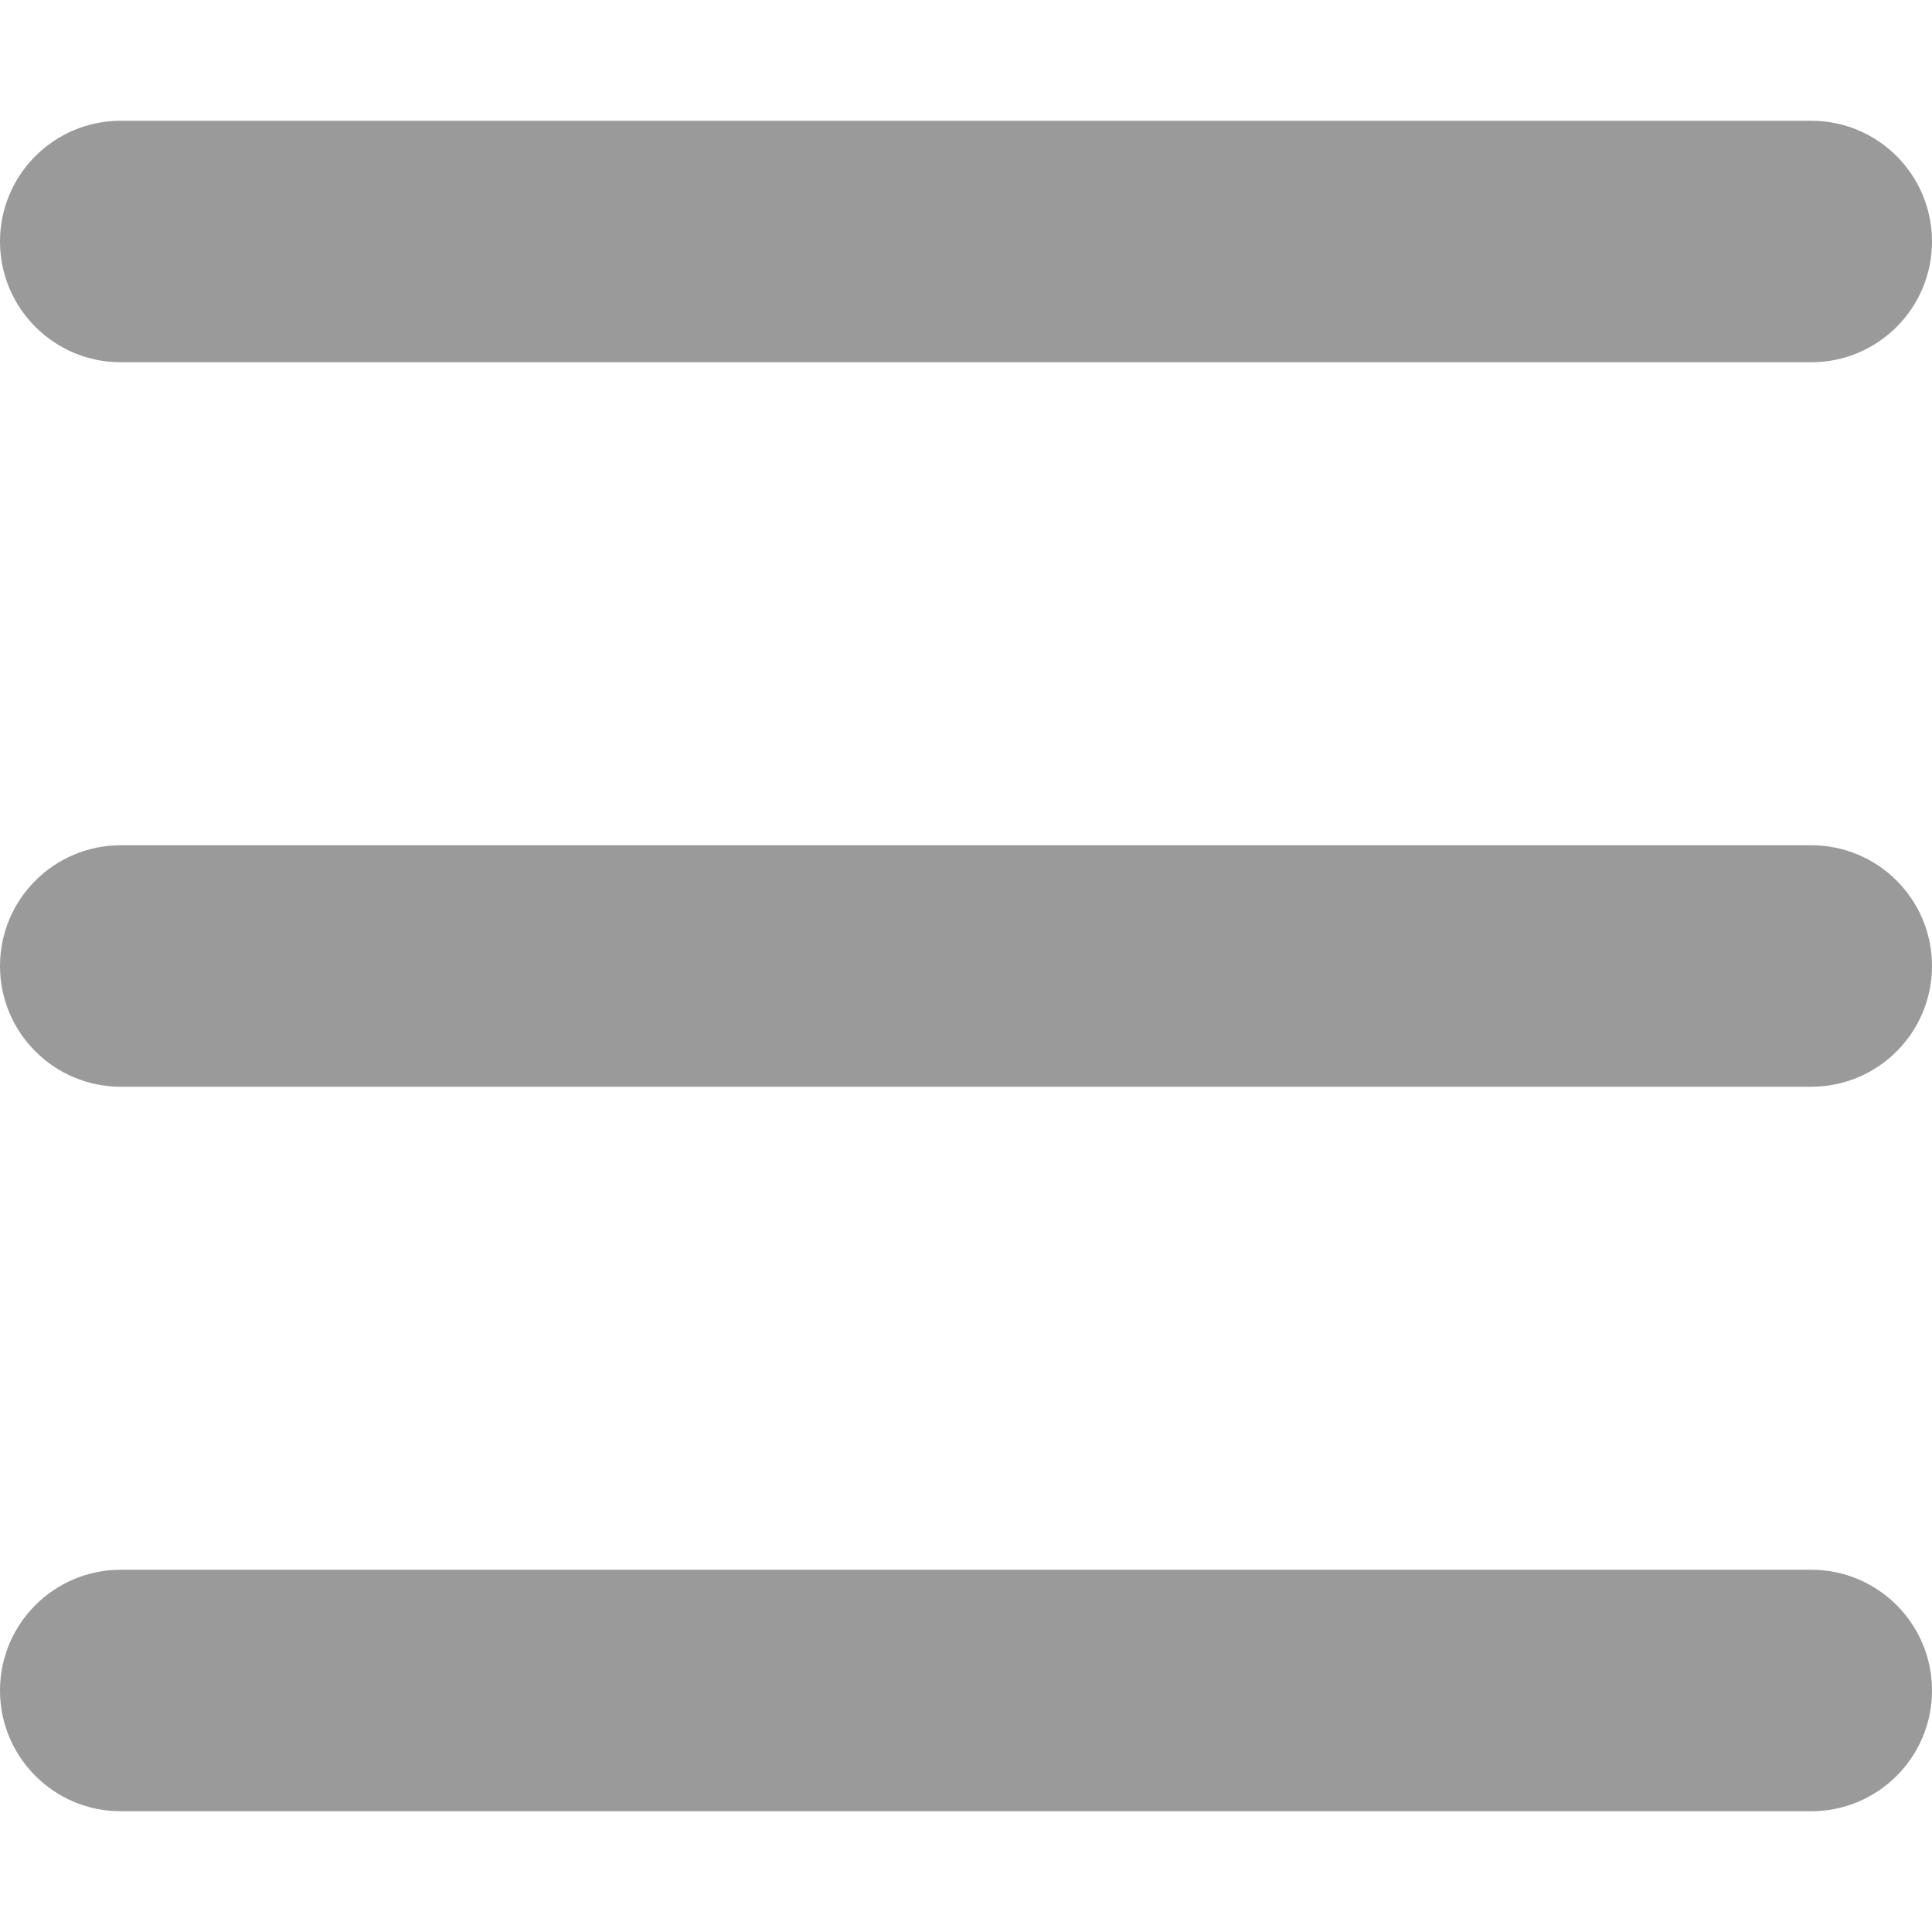
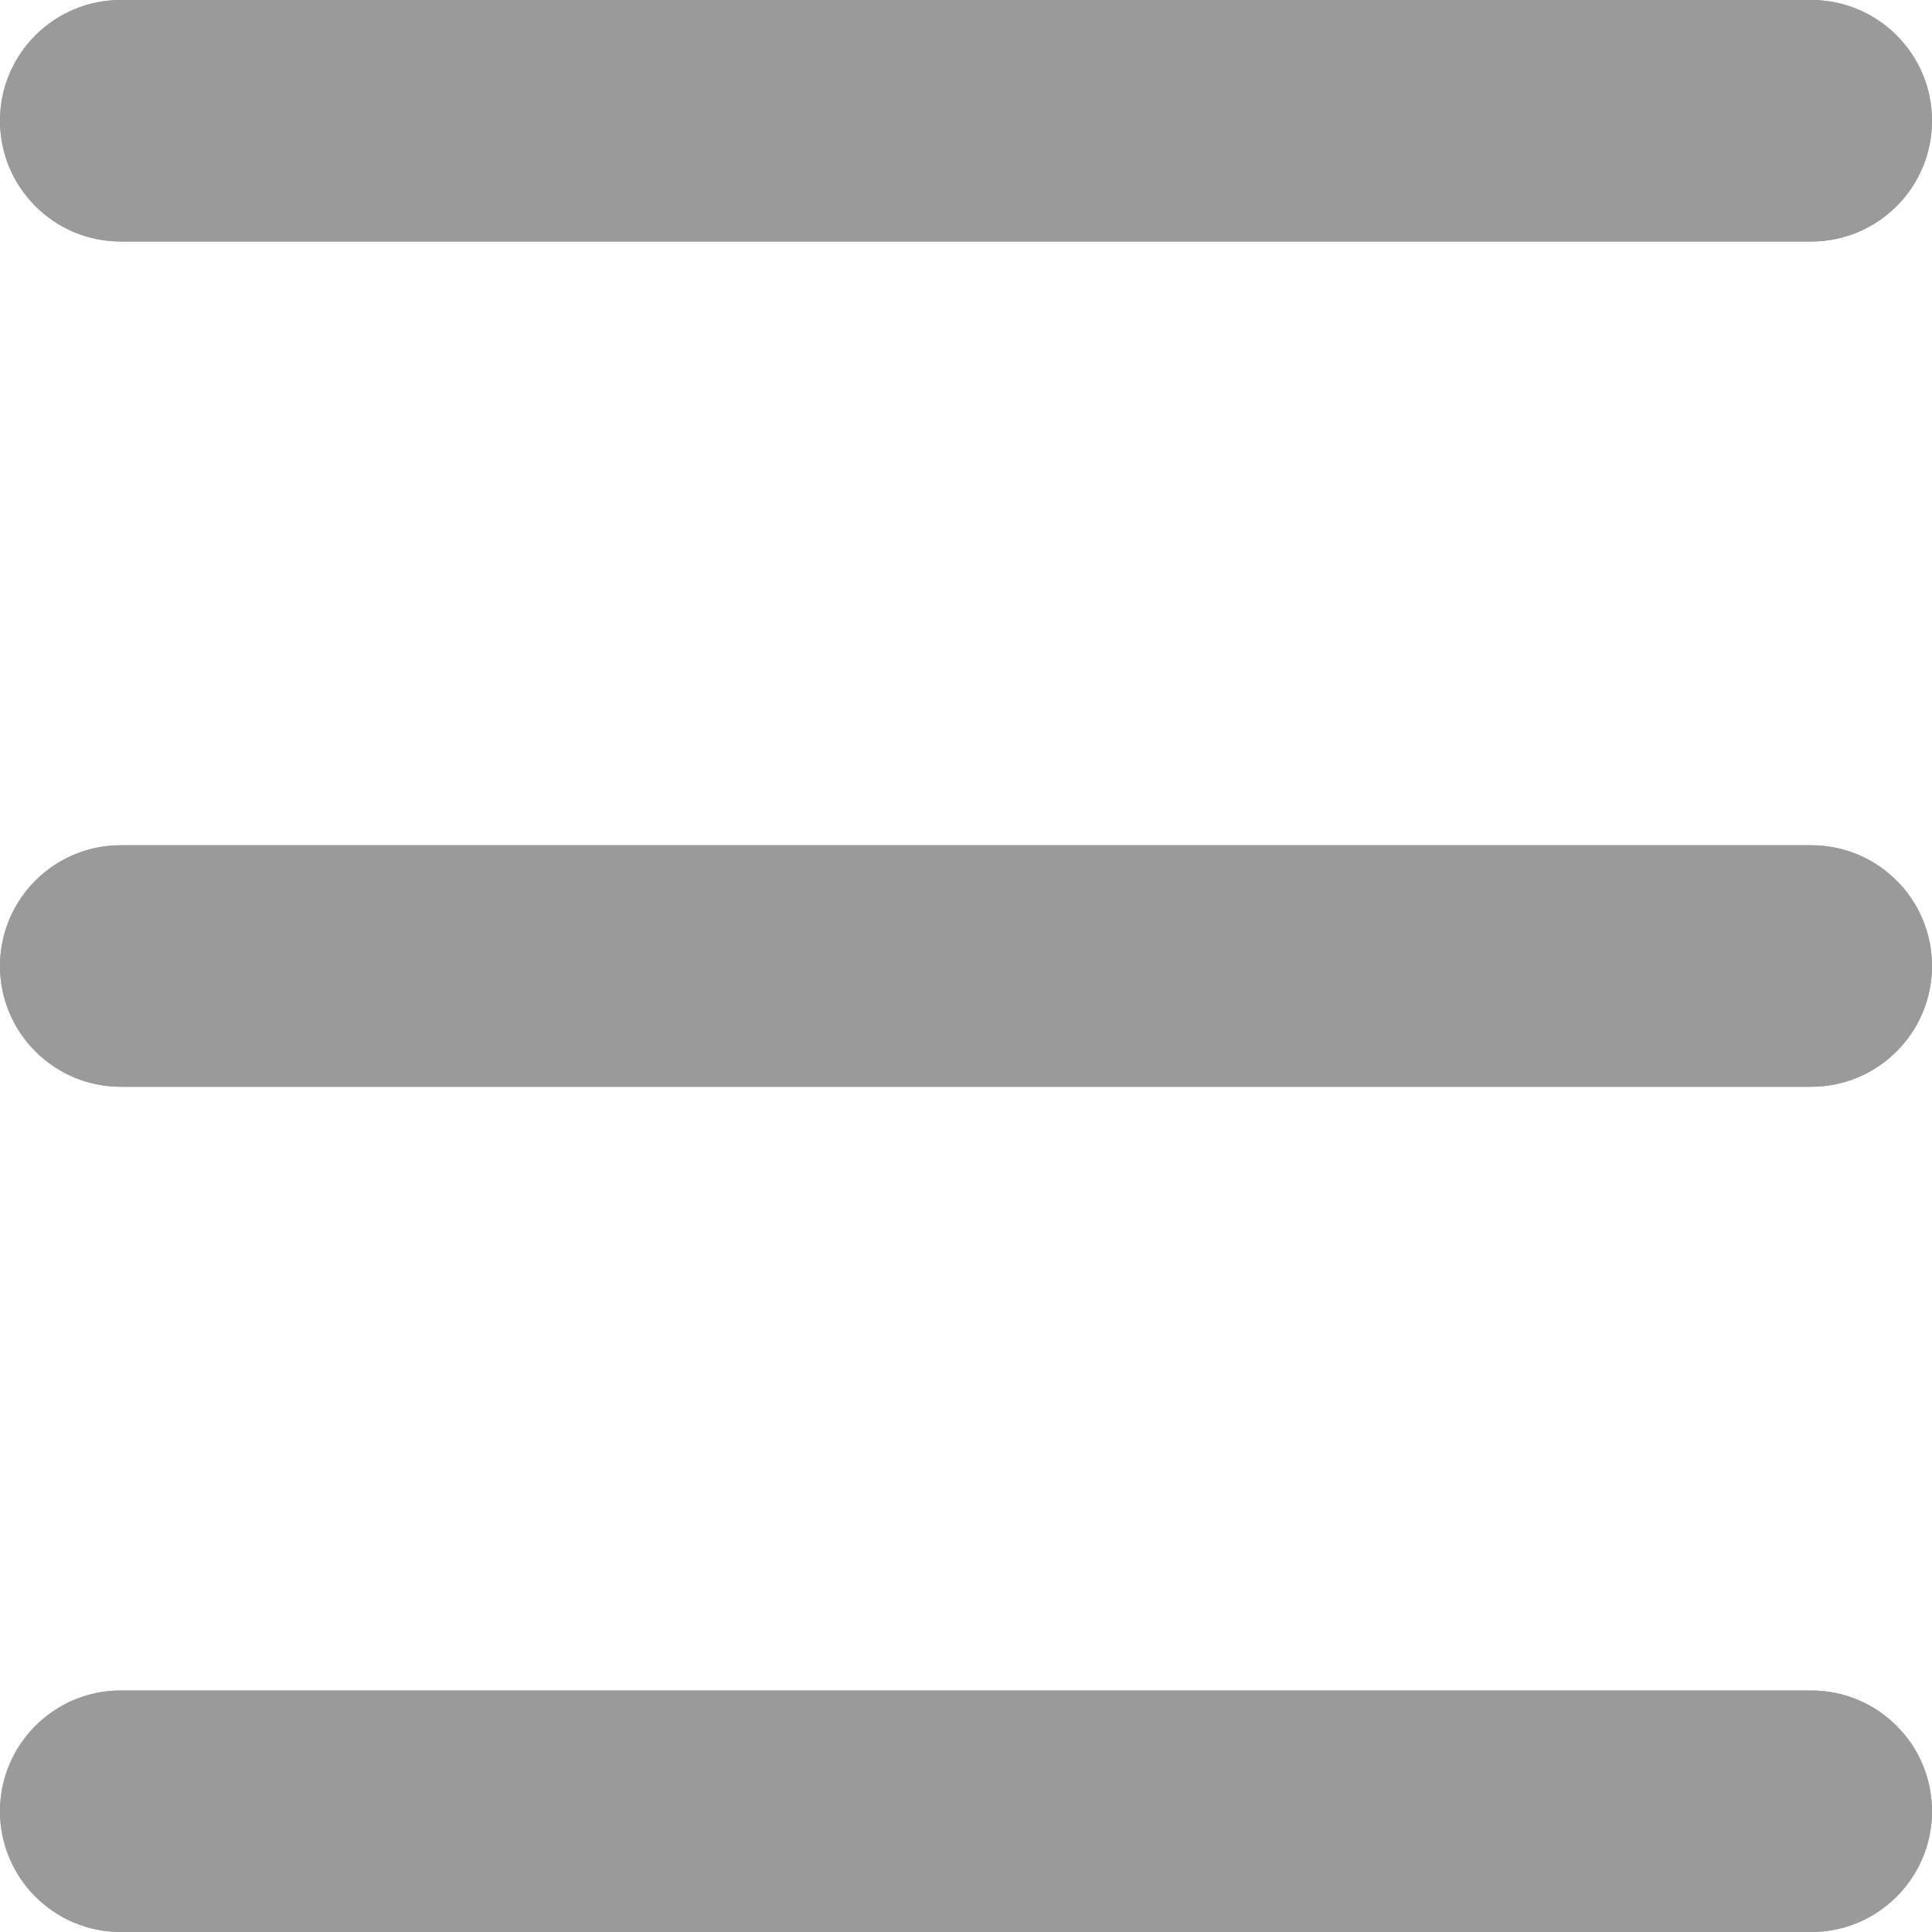
- <svg xmlns="http://www.w3.org/2000/svg" width="16" height="16" viewBox="0 0 16 16">
-   <rect y="1" width="16" height="2" rx="1" fill="#9a9a9a" />
-   <rect y="7" width="16" height="2" rx="1" fill="#9a9a9a" />
-   <rect y="13" width="16" height="2" rx="1" fill="#9a9a9a" />
+ <svg xmlns="http://www.w3.org/2000/svg" version="1.1" width="16px" height="16px" viewBox="0 0 16.0 16.0">
+   <defs>
+     <clipPath id="i0">
+       <path d="M1024,0 L1024,768 L0,768 L0,0 L1024,0 Z" />
+     </clipPath>
+     <clipPath id="i1">
+       <path d="M15,0 C15.552,-1.01453063e-16 16,0.448 16,1 C16,1.552 15.552,2 15,2 L1,2 C0.448,2 6.76353751e-17,1.552 0,1 C-6.76353751e-17,0.448 0.448,1.01453063e-16 1,0 L15,0 Z" />
+     </clipPath>
+   </defs>
+   <g transform="translate(-22.0 -81.0)">
+     <g clip-path="url(#i0)">
+       <g transform="translate(0.0 34.0)">
+         <g transform="translate(22.0 47.0)">
+           <g clip-path="url(#i1)">
+             <polygon points="0,0 16,0 16,2 0,2 0,0" stroke="none" fill="#9A9A9A" />
+             <path d="M1,0 L15,0 C15.552,-1.01453063e-16 16,0.448 16,1 C16,1.552 15.552,2 15,2 L1,2 C0.448,2 6.76353751e-17,1.552 0,1 C-6.76353751e-17,0.448 0.448,1.01453063e-16 1,0 Z" stroke="#9A9A9A" stroke-width="2" fill="none" stroke-miterlimit="5" />
+           </g>
+           <g transform="translate(0.0 7.0)">
+             <g clip-path="url(#i1)">
+               <polygon points="0,0 16,0 16,2 0,2 0,0" stroke="none" fill="#9A9A9A" />
+               <path d="M1,0 L15,0 C15.552,-1.01453063e-16 16,0.448 16,1 C16,1.552 15.552,2 15,2 L1,2 C0.448,2 6.76353751e-17,1.552 0,1 C-6.76353751e-17,0.448 0.448,1.01453063e-16 1,0 Z" stroke="#9A9A9A" stroke-width="2" fill="none" stroke-miterlimit="5" />
+             </g>
+           </g>
+           <g transform="translate(0.0 14.0)">
+             <g clip-path="url(#i1)">
+               <polygon points="0,0 16,0 16,2 0,2 0,0" stroke="none" fill="#9A9A9A" />
+               <path d="M1,0 L15,0 C15.552,-1.01453063e-16 16,0.448 16,1 C16,1.552 15.552,2 15,2 L1,2 C0.448,2 6.76353751e-17,1.552 0,1 C-6.76353751e-17,0.448 0.448,1.01453063e-16 1,0 Z" stroke="#9A9A9A" stroke-width="2" fill="none" stroke-miterlimit="5" />
+             </g>
+           </g>
+         </g>
+       </g>
+     </g>
+   </g>
</svg>
